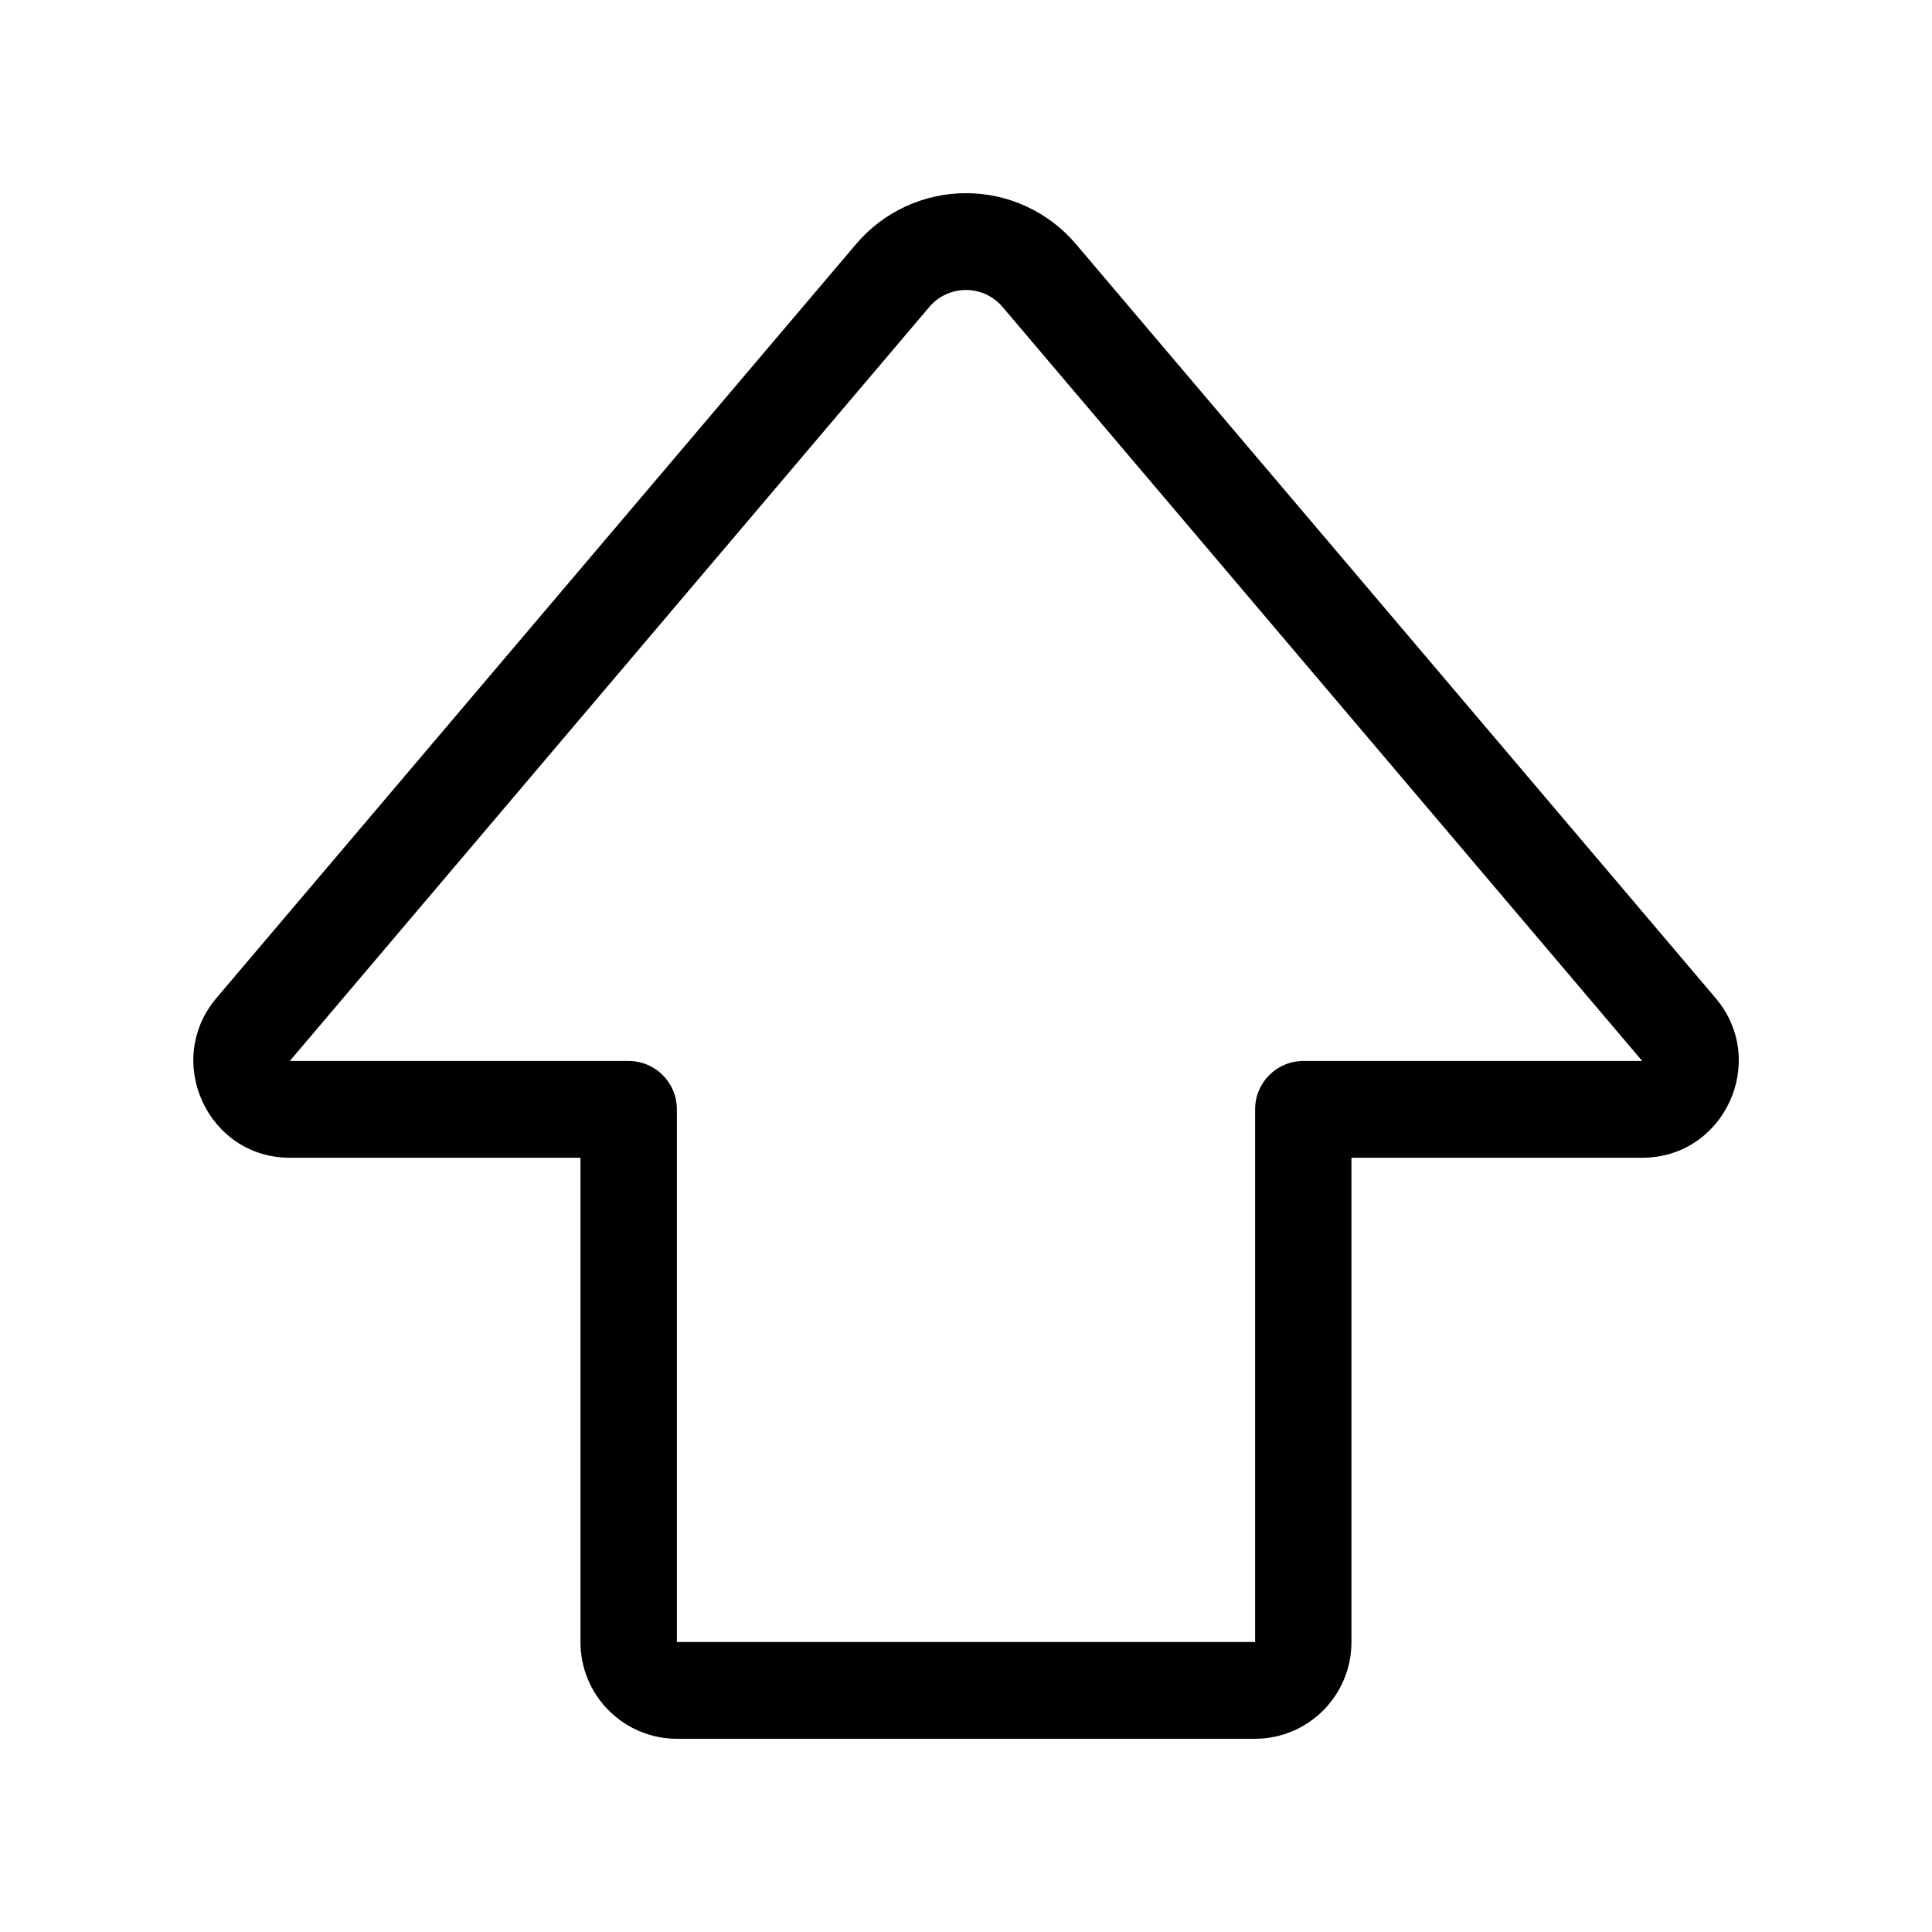
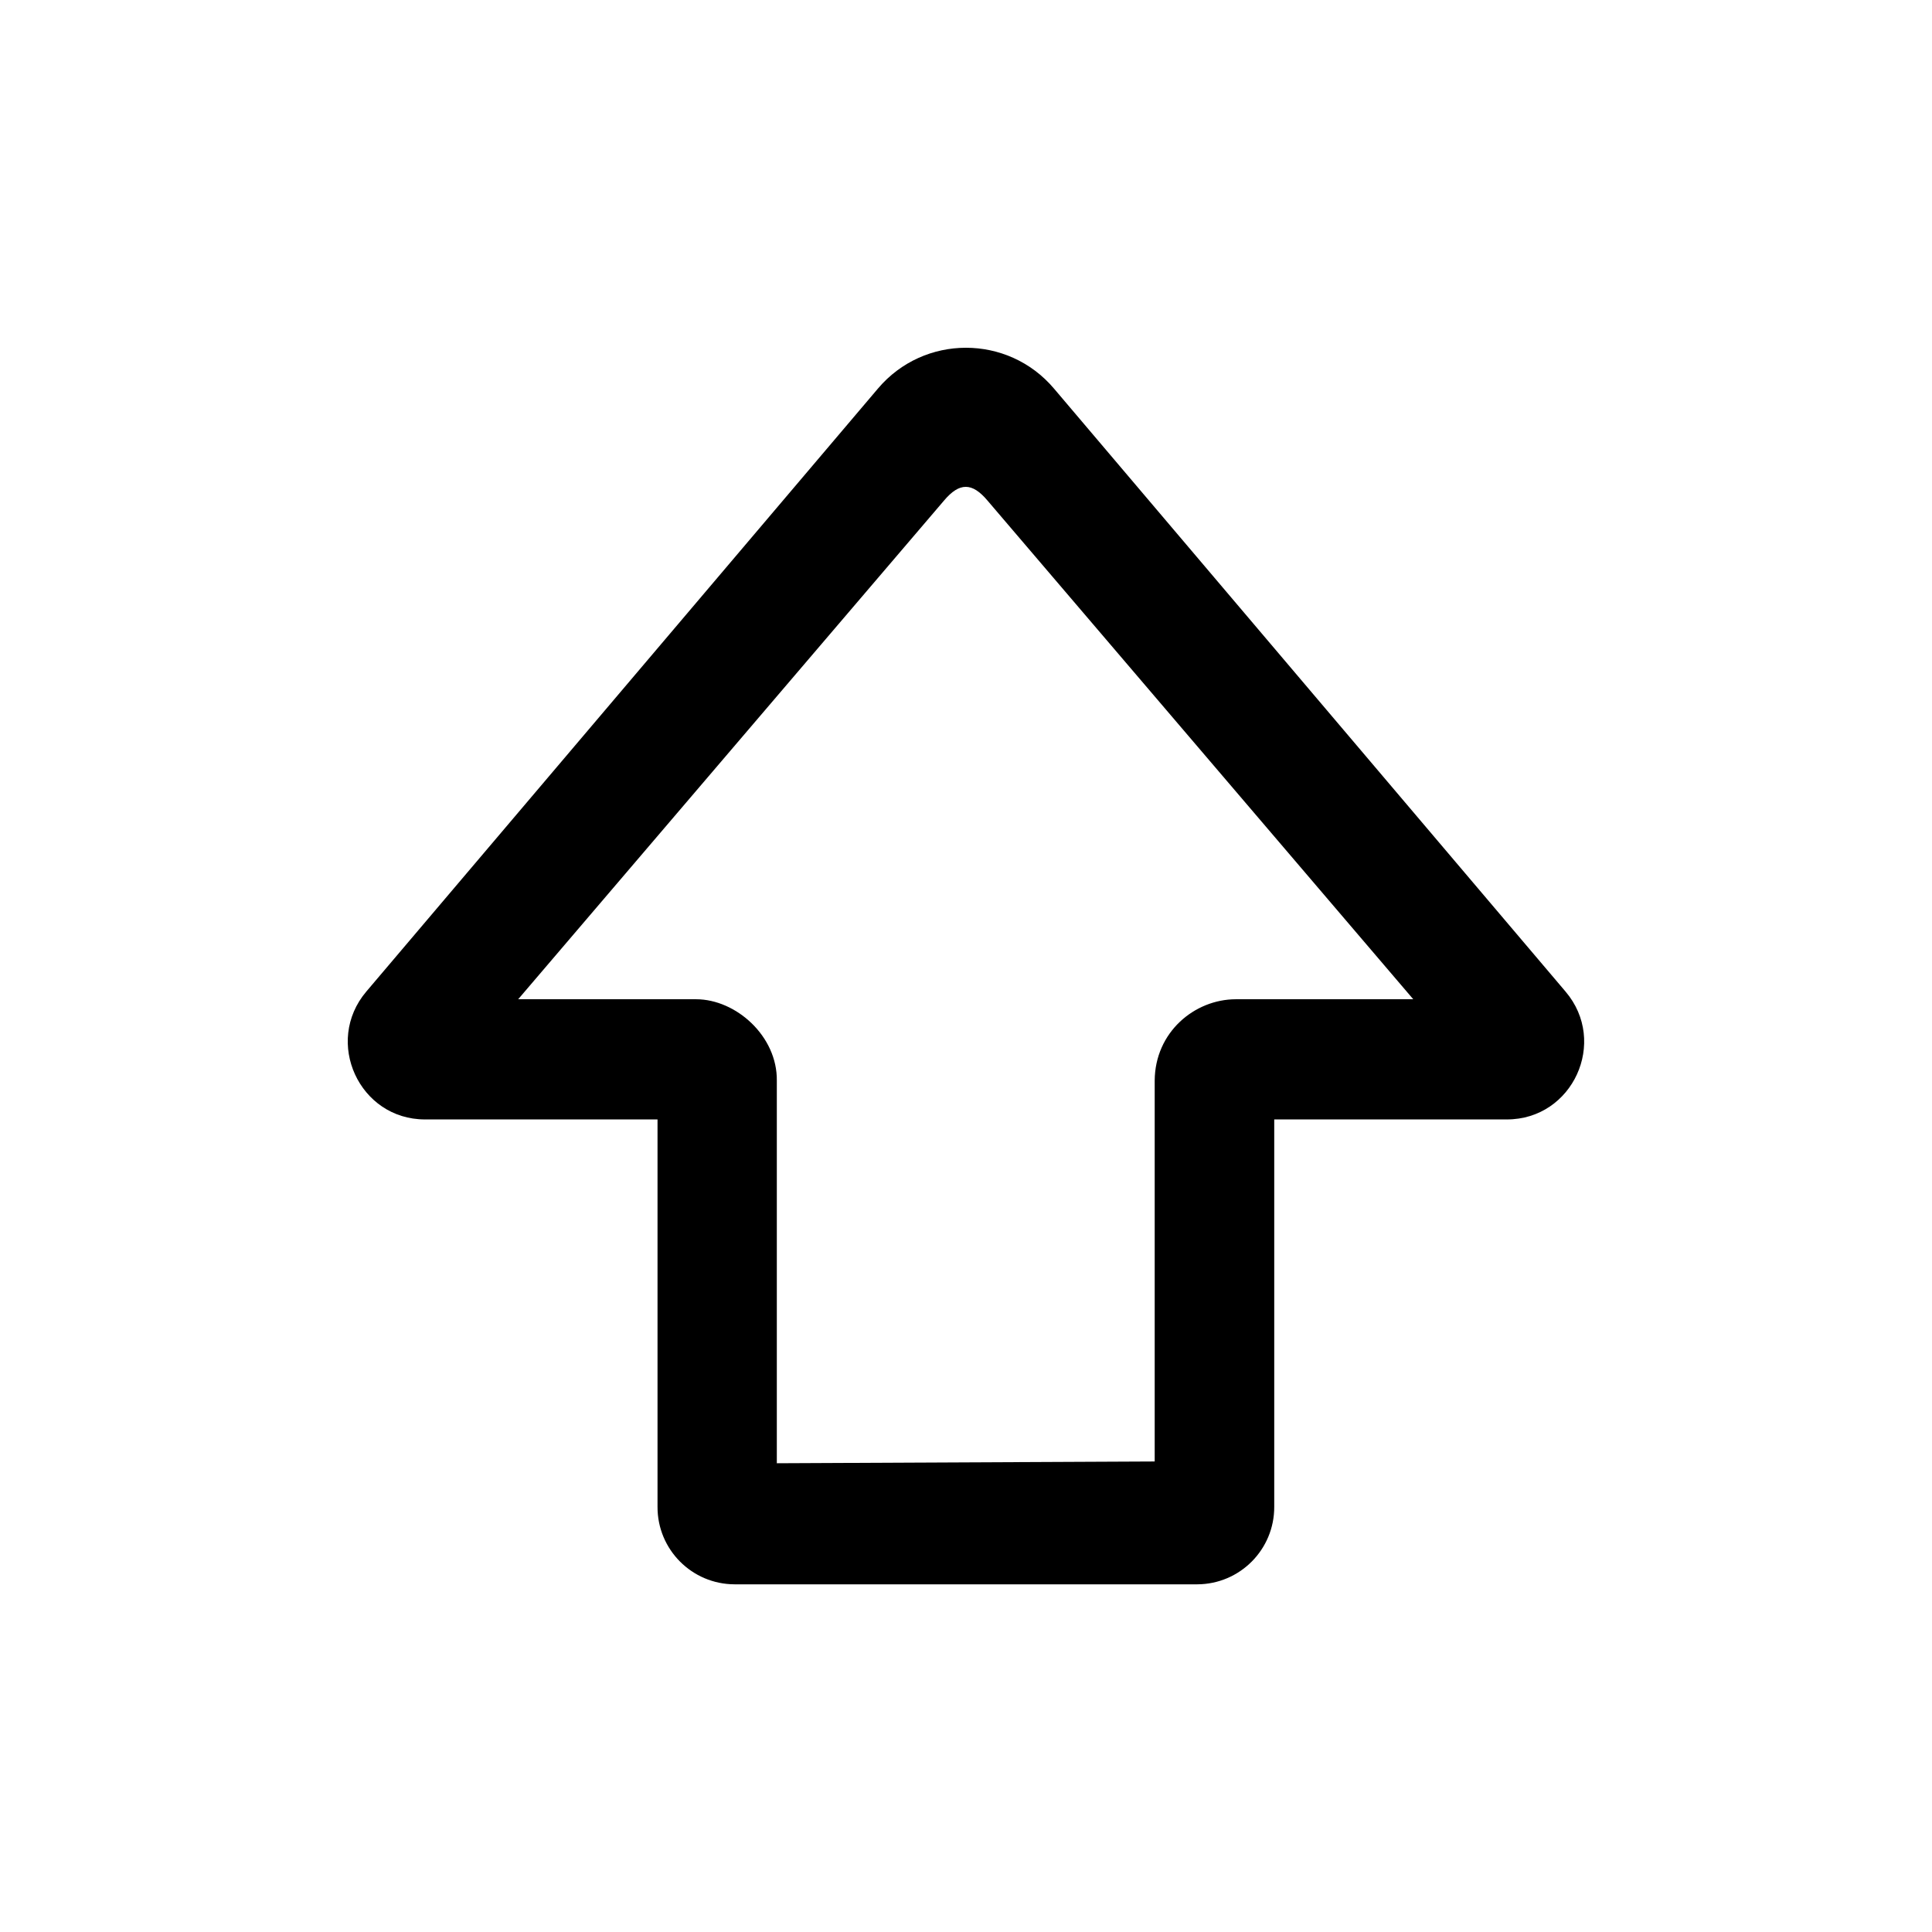
- <svg xmlns="http://www.w3.org/2000/svg" viewBox="0 0 20 20">
-   <path fill="currentColor" d="M8.861 2.528a1.492 1.492 0 0 1 2.278 0l6.62 7.803c.553.651.093 1.654-.759 1.654h-3.01v5.012A1 1 0 0 1 12.994 18H7.007a1 1 0 0 1-.998-1.003v-5.012H3c-.85 0-1.31-1.003-.759-1.654zm1.518.65a.497.497 0 0 0-.759 0L3 10.983h3.508a.5.5 0 0 1 .499.501v5.514h5.986v-5.514a.5.5 0 0 1 .499-.501H17z" />
+ <svg xmlns="http://www.w3.org/2000/svg" viewBox="0 0 24 24">
+   <path fill="currentColor" d="m 10.906,4.827 c 0.572,-0.676 1.615,-0.676 2.187,0 l 6.355,7.491 c 0.531,0.625 0.089,1.588 -0.729,1.588 h -2.89 v 4.812 c 0.002,0.53 -0.426,0.961 -0.956,0.963 H 9.126 c -0.531,-0.001 -0.96,-0.432 -0.958,-0.963 v -4.812 h -2.889 c -0.816,0 -1.258,-0.963 -0.729,-1.588 z M 12.266,6.217 C 12.076,5.992 11.919,5.991 11.728,6.217 L 6.437,12.413 8.647,12.413 c 0.497,5.3e-4 1.01,0.459 1.003,1.012 L 9.65,18.177 14.344,18.155 14.344,13.425 c 0.003,-0.601 0.493,-1.011 1.008,-1.012 h 2.204 z" />
</svg>
